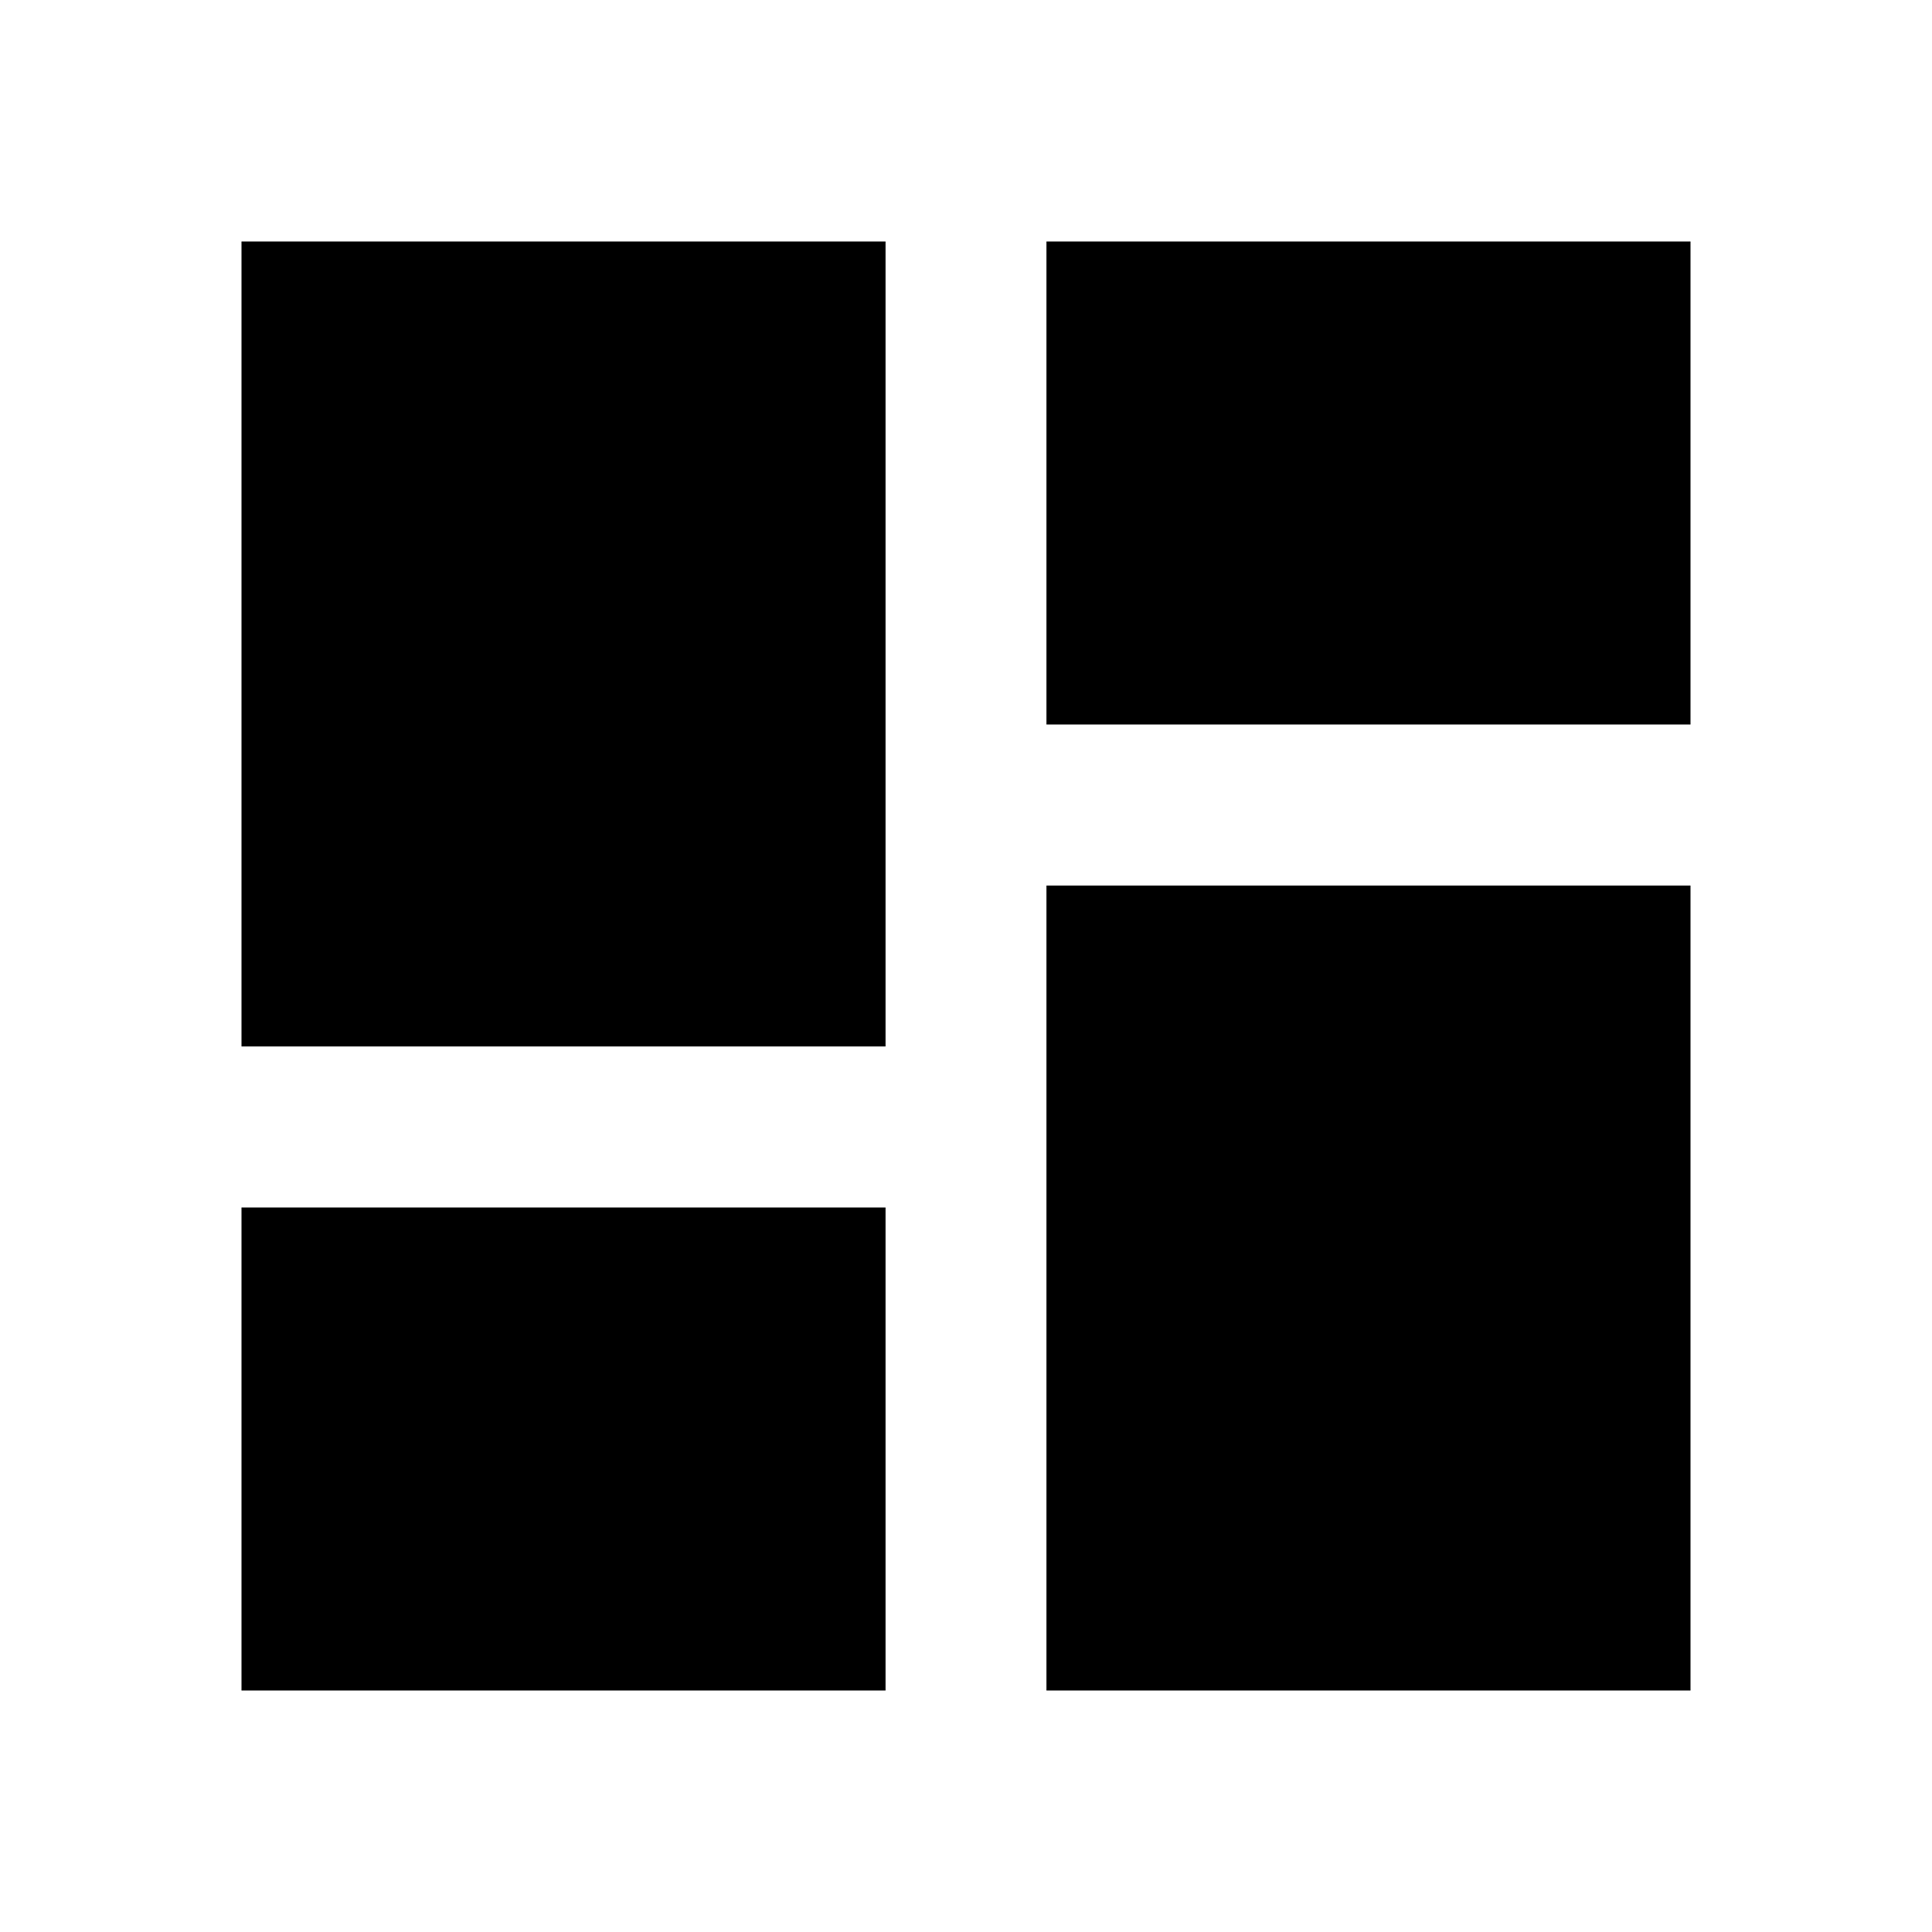
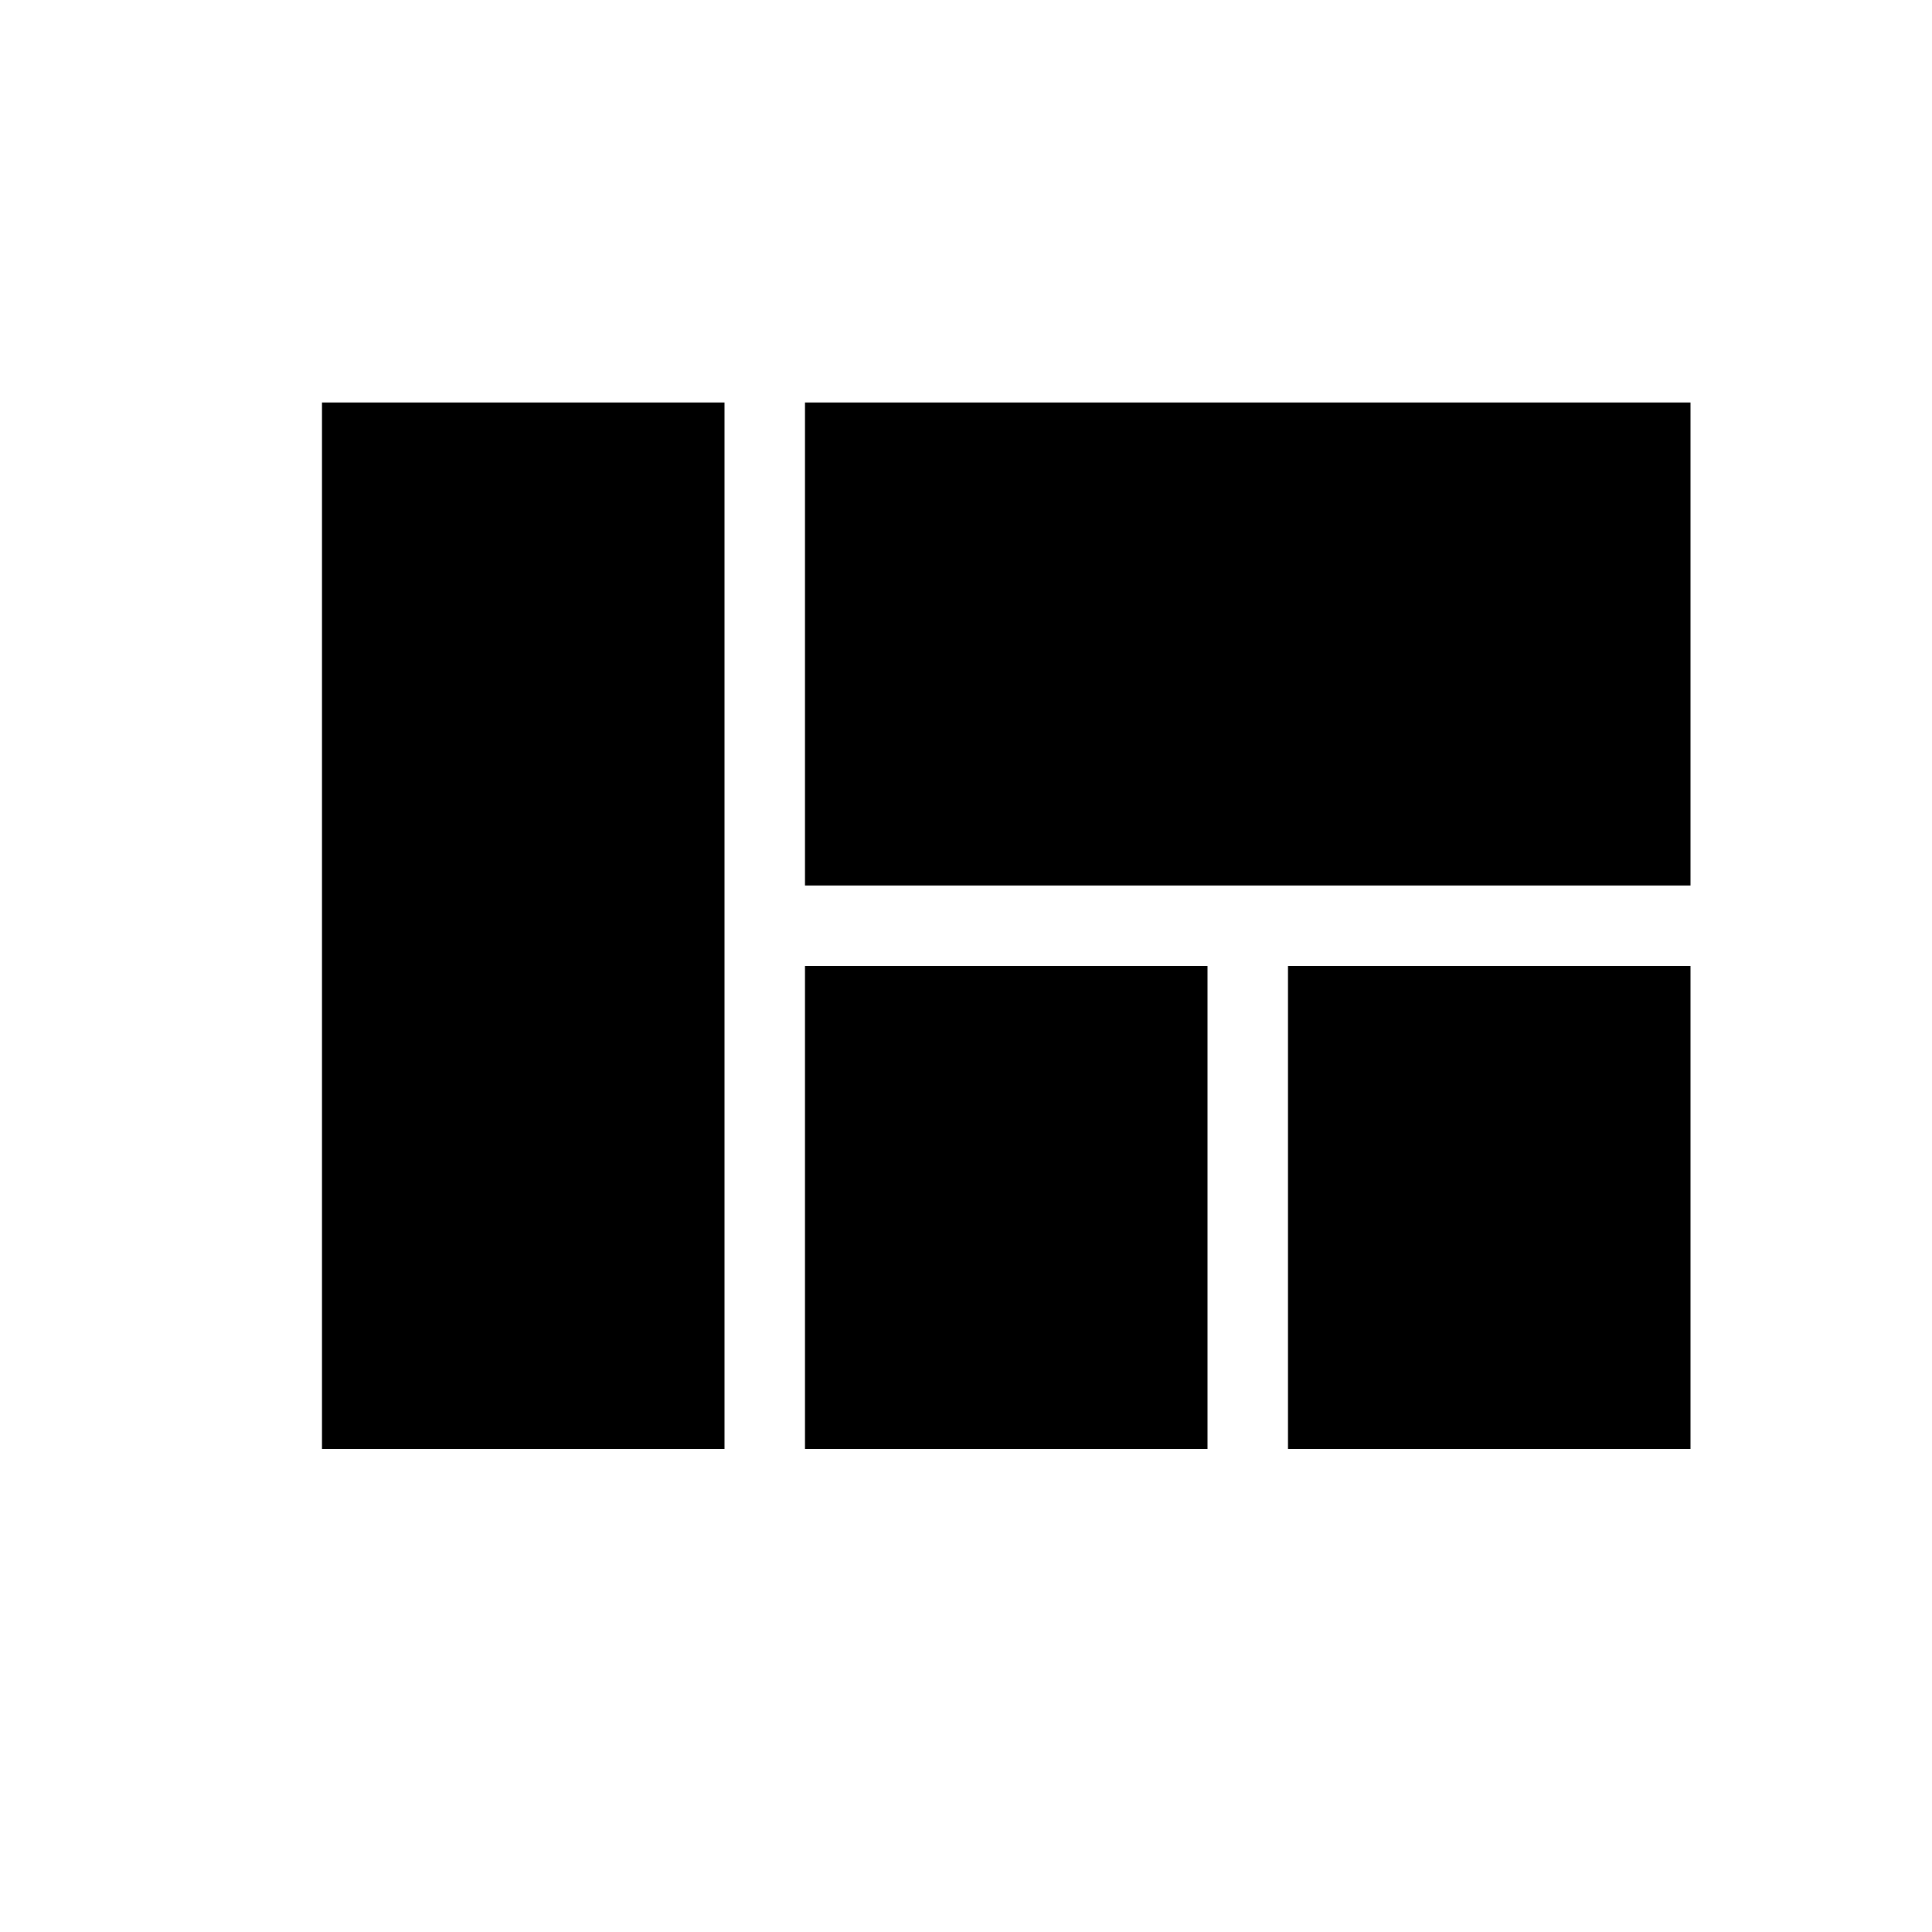
<svg xmlns="http://www.w3.org/2000/svg" width="24" height="24" viewBox="0 0 24 24">
+   <path d="M10 18h5v-6h-5v6zm-6 0h5V5H4v13zm12 0h5v-6h-5v6zM10 5v6h11V5H10z" />
  <path d="M0 0h24v24H0z" fill="none" />
-   <path d="M3 13h8V3H3v10zm0 8h8v-6H3v6zm10 0h8V11h-8v10zm0-18v6h8V3h-8z" />
</svg>
